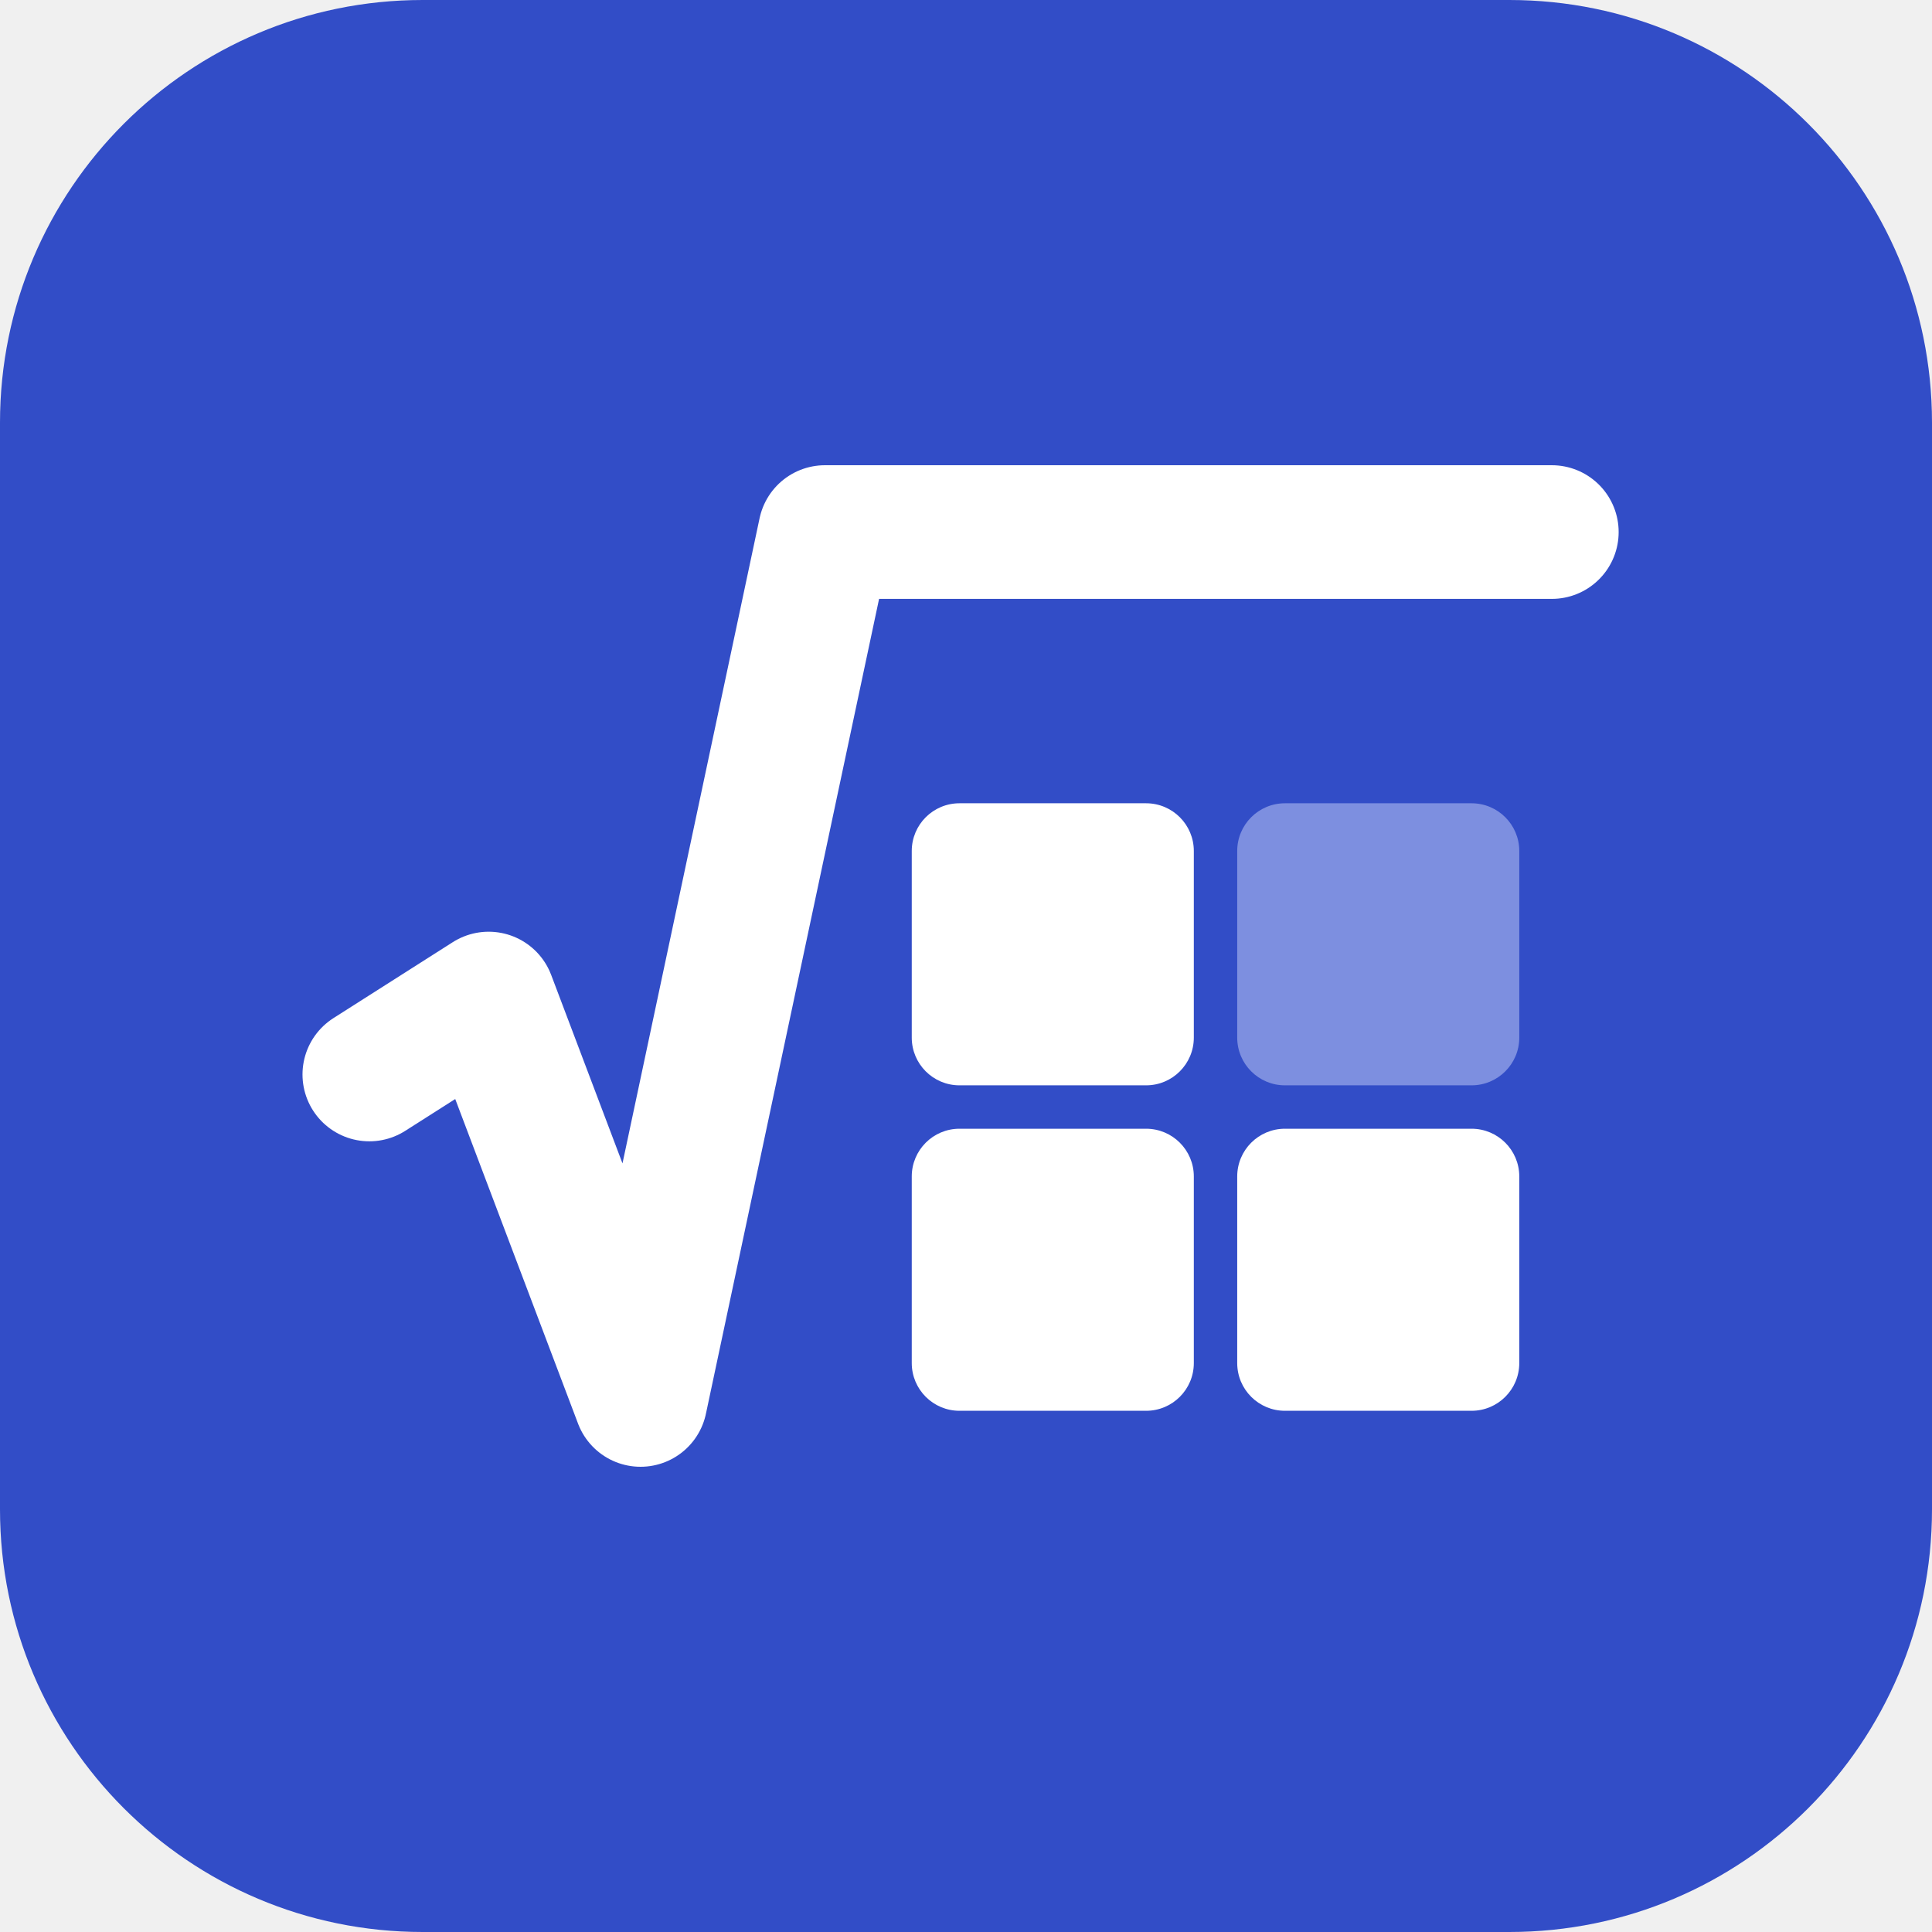
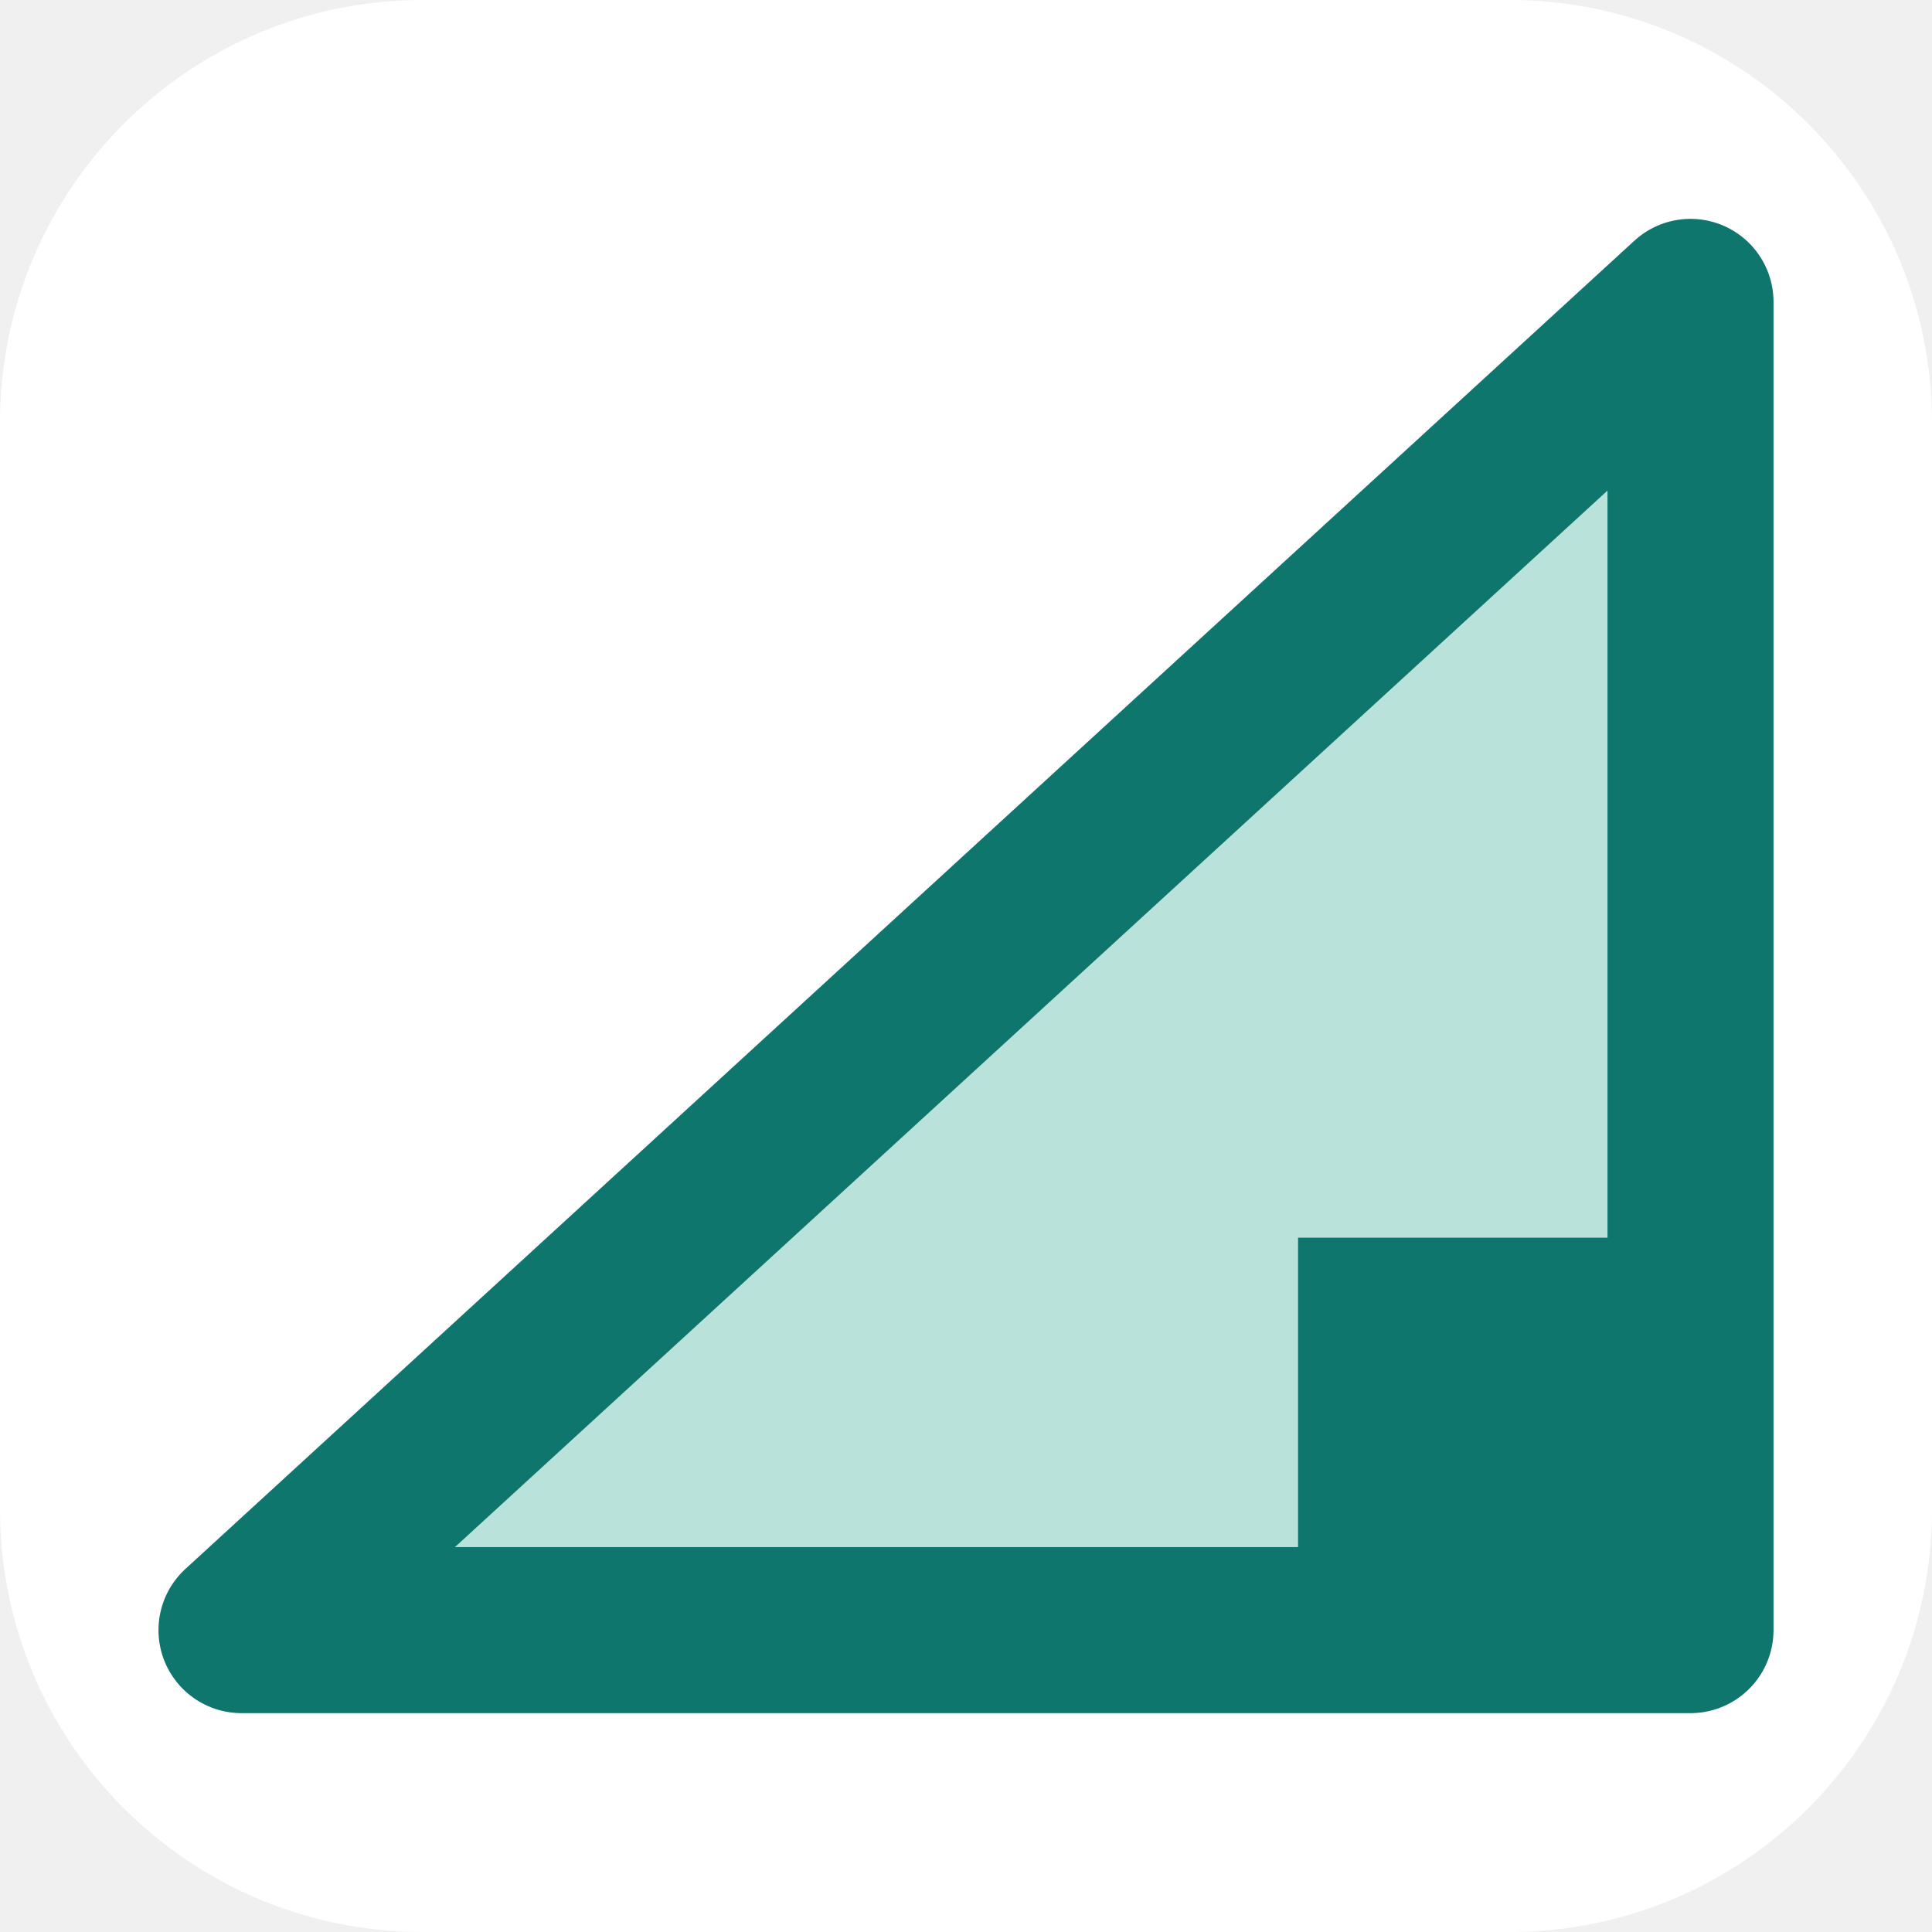
<svg xmlns="http://www.w3.org/2000/svg" viewBox="0 0 64 64">
-   <rect width="64" height="64" rx="14" fill="#324dc7" />
-   <g transform="translate(9 9) scale(.71875)">
-     <path d="M4.5 37 L10 33.5 L17 52 L25.5 12 L59 12" fill="none" stroke="#ffffff" stroke-width="6.16" stroke-linecap="round" stroke-linejoin="round" />
-     <path d="M31.7 24.5 h8.6 a2.2 2.2 0 0 1 2.2 2.2 v8.6 a2.2 2.2 0 0 1 -2.2 2.2 h-8.6 a2.2 2.2 0 0 1 -2.2 -2.2 v-8.6 a2.2 2.2 0 0 1 2.2 -2.2 Z" fill="#ffffff" />
-     <path d="M46.7 24.5 h8.6 a2.2 2.2 0 0 1 2.2 2.2 v8.6 a2.2 2.2 0 0 1 -2.2 2.2 h-8.6 a2.2 2.2 0 0 1 -2.2 -2.2 v-8.6 a2.2 2.2 0 0 1 2.2 -2.2 Z" fill="#7d8fe0" />
-     <path d="M31.7 39.5 h8.6 a2.2 2.2 0 0 1 2.2 2.2 v8.6 a2.2 2.2 0 0 1 -2.2 2.2 h-8.6 a2.2 2.2 0 0 1 -2.2 -2.2 v-8.6 a2.2 2.2 0 0 1 2.2 -2.2 Z" fill="#ffffff" />
-     <path d="M46.7 39.5 h8.6 a2.2 2.2 0 0 1 2.2 2.2 v8.6 a2.2 2.2 0 0 1 -2.2 2.2 h-8.6 a2.2 2.2 0 0 1 -2.2 -2.2 v-8.6 a2.2 2.2 0 0 1 2.2 -2.2 Z" fill="#ffffff" />
-   </g>
+   <rect width="64" height="64" rx="14" fill="#ffffff" />
+   <path d="M8 54 L56 54 L56 10 Z" fill="#b9e2db" stroke="#0f766e" stroke-width="5.5" stroke-linejoin="round" />
+   <rect x="43" y="41" width="13" height="13" fill="#0f766e" />
</svg>
